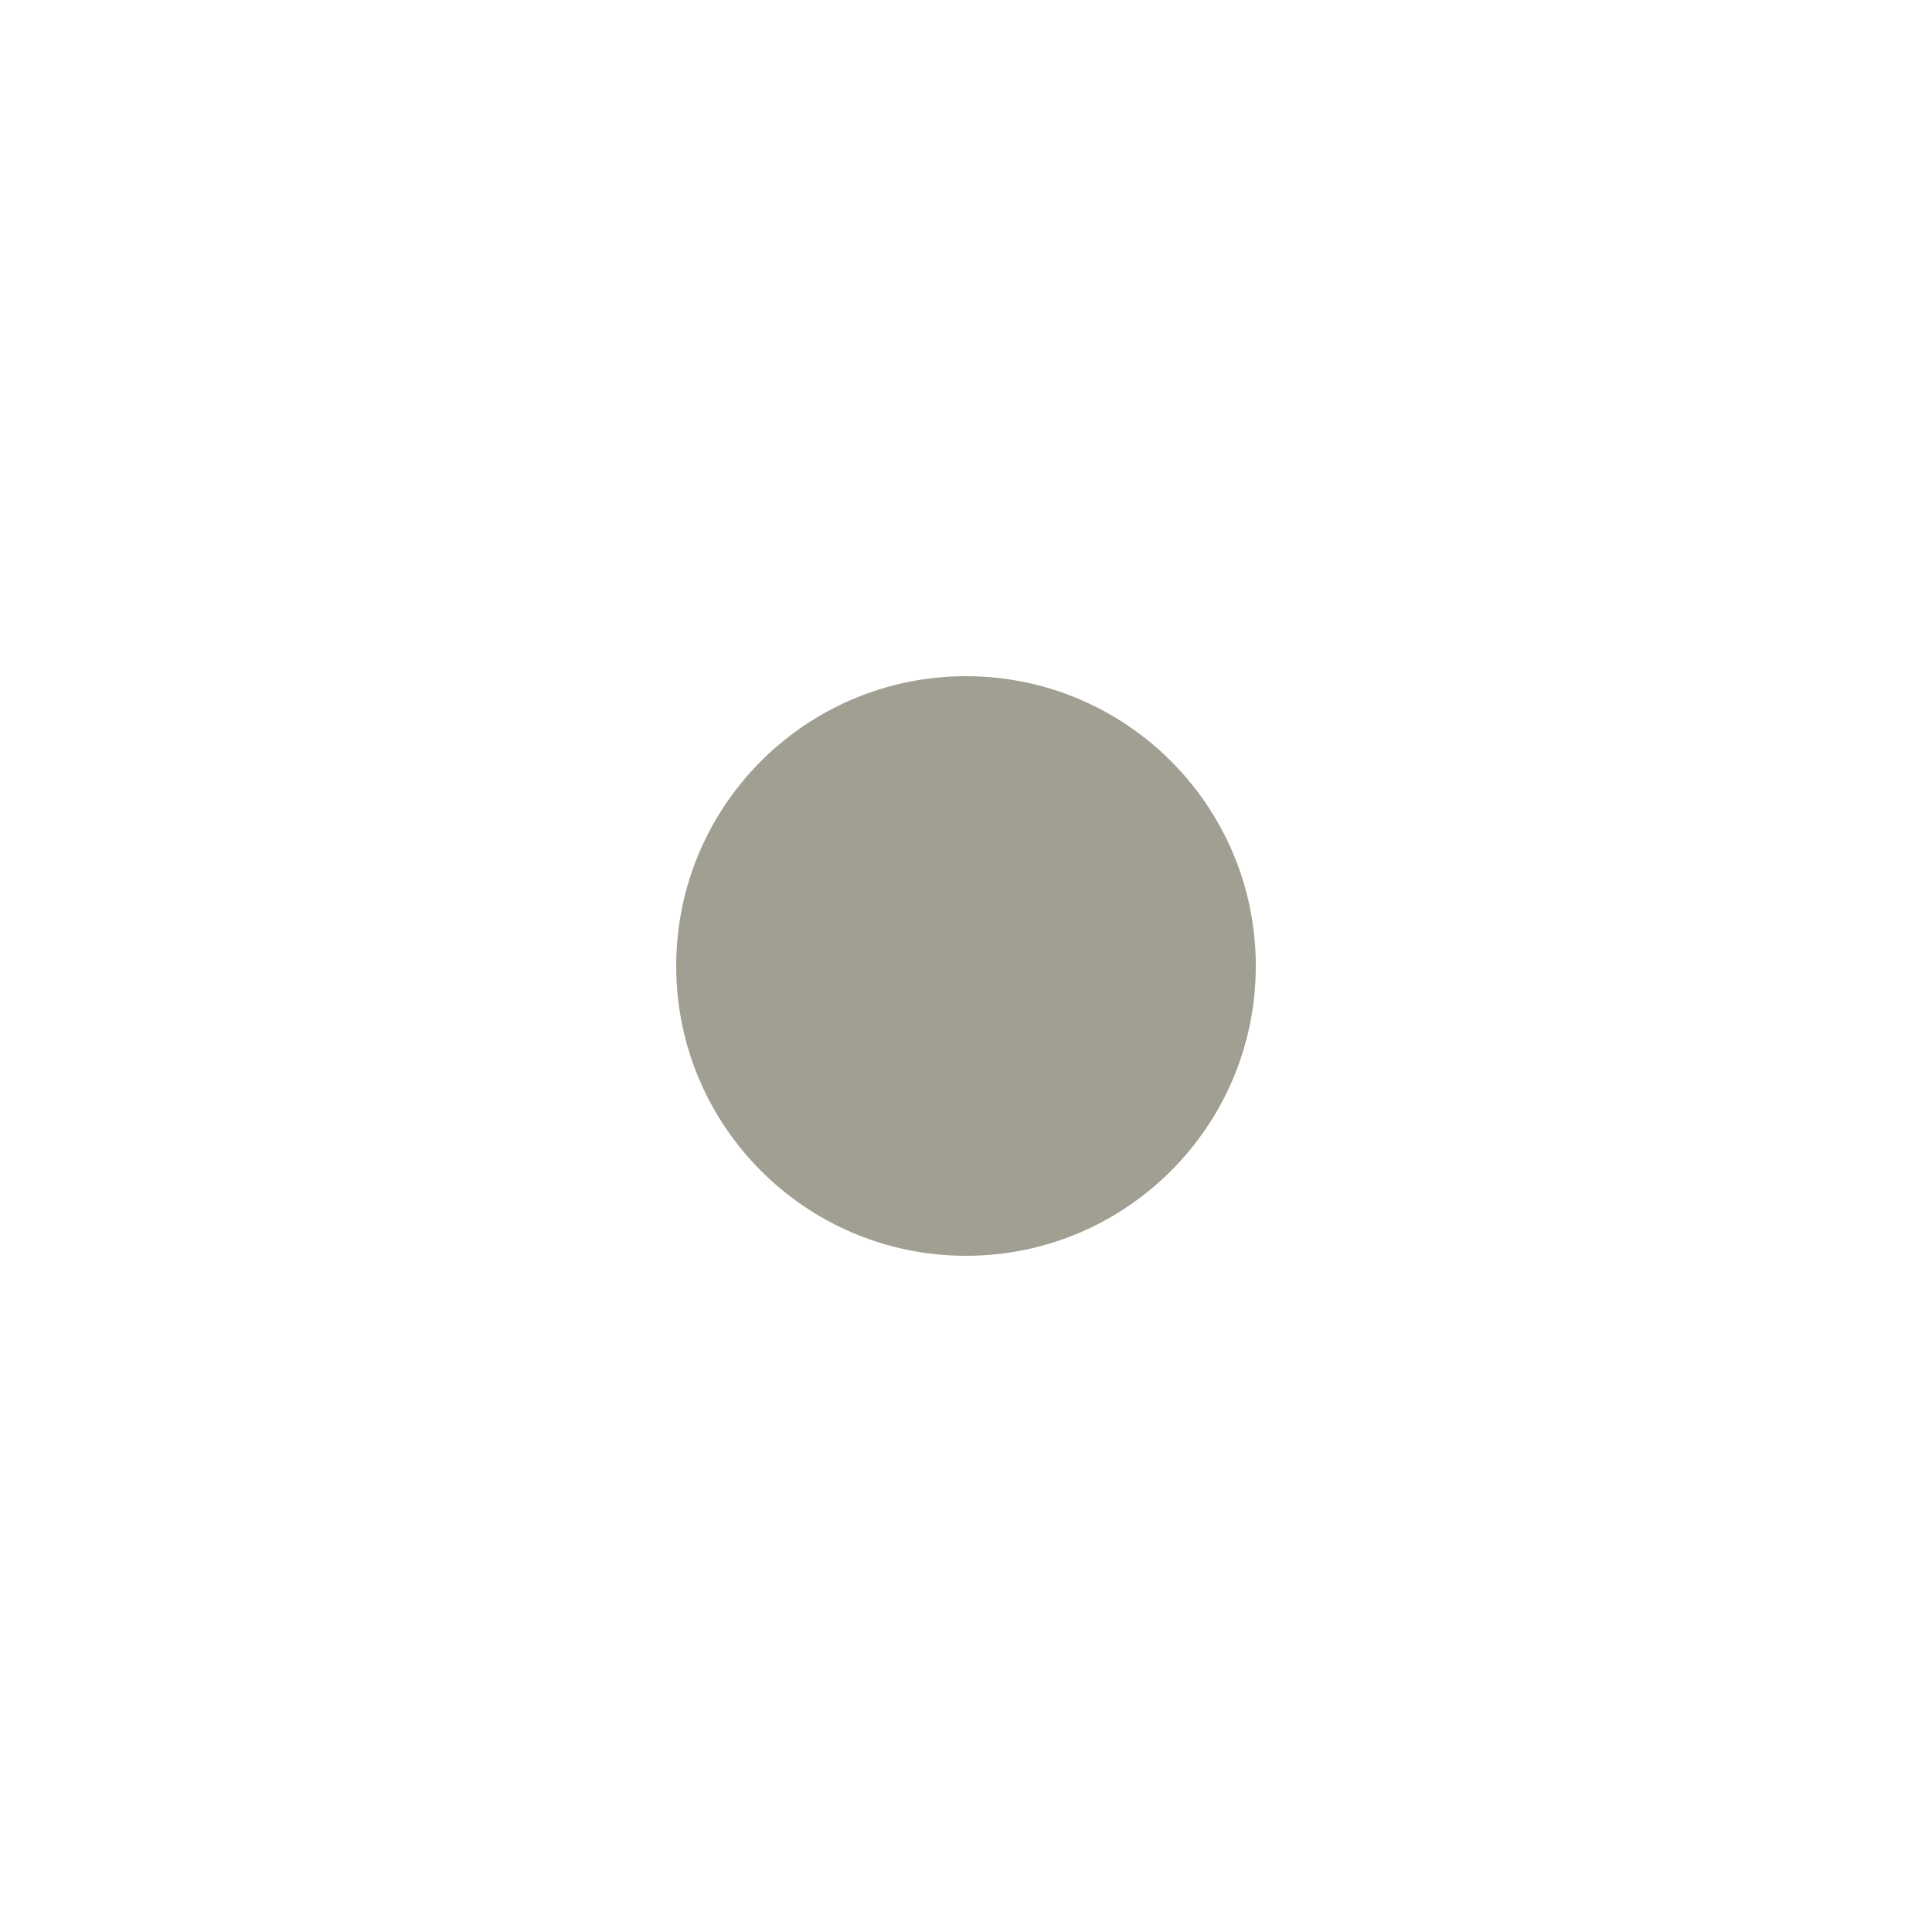
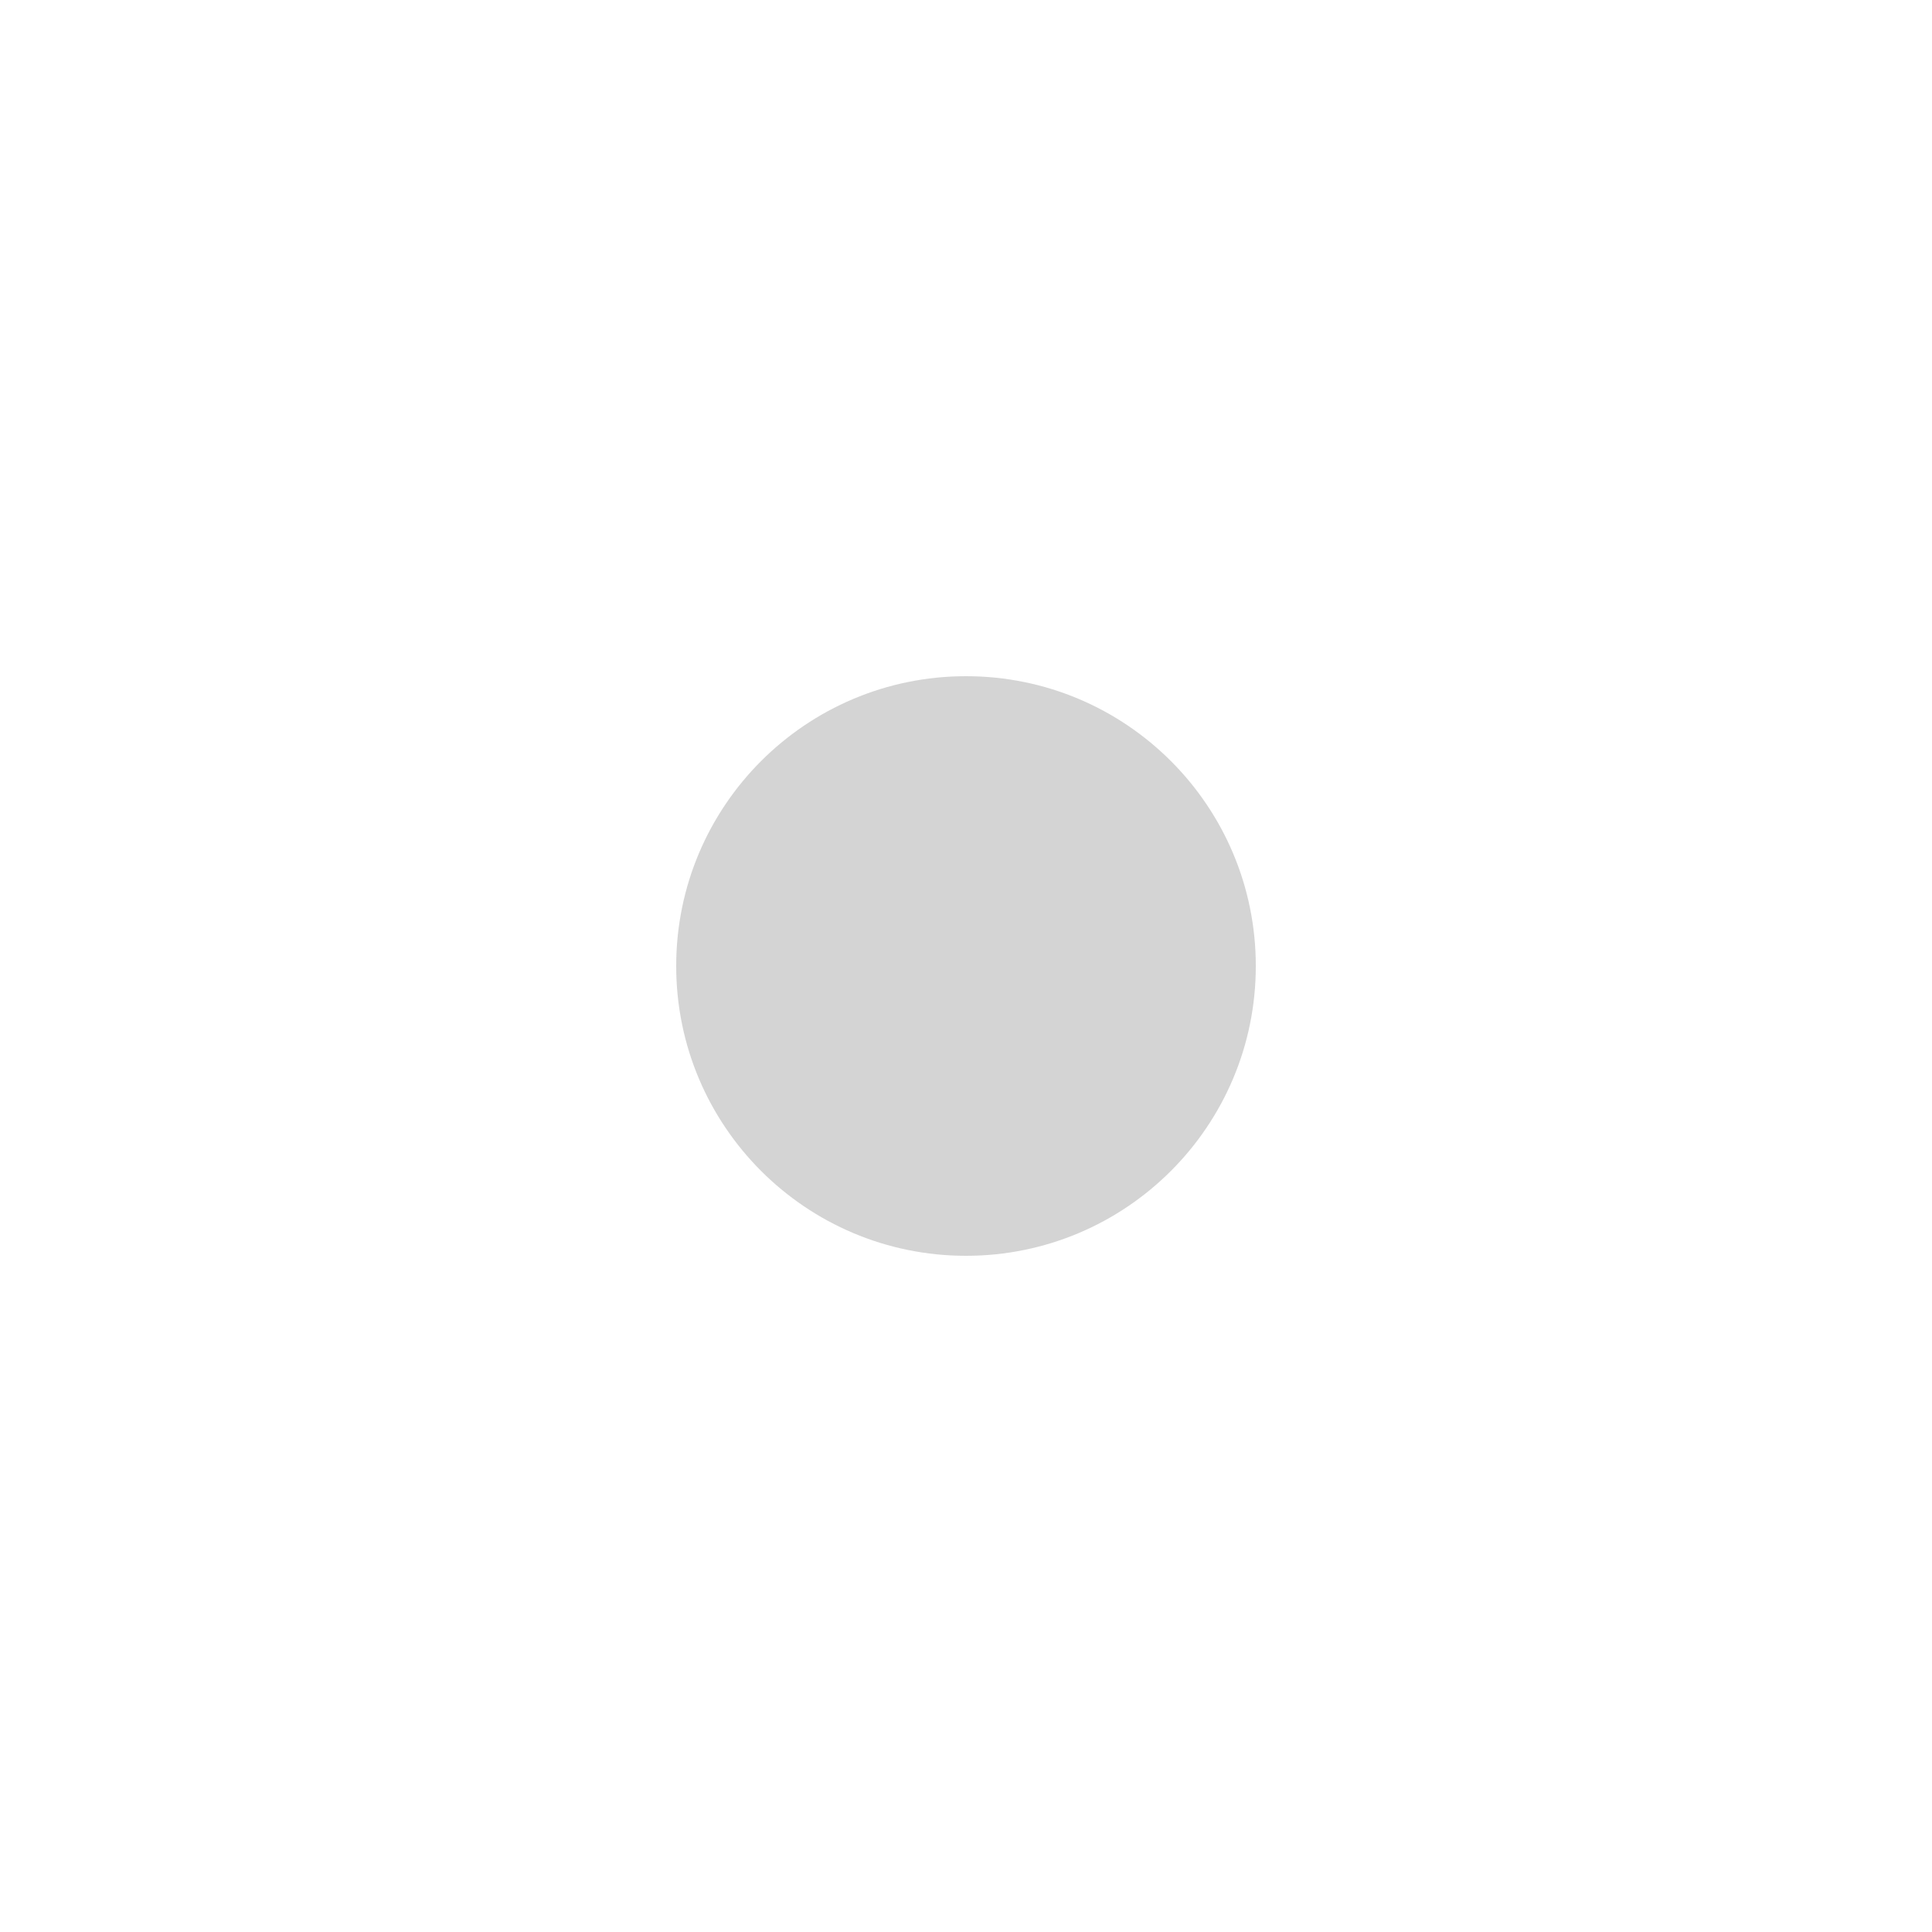
<svg xmlns="http://www.w3.org/2000/svg" width="20" height="20" viewBox="0 0 20 20" fill="none">
-   <path d="M13 10C13 11.657 11.657 13 10 13C8.343 13 7 11.657 7 10C7 8.343 8.343 7 10 7C11.657 7 13 8.343 13 10Z" fill="#a09f92" />
+   <path d="M13 10C13 11.657 11.657 13 10 13C8.343 13 7 11.657 7 10C7 8.343 8.343 7 10 7C11.657 7 13 8.343 13 10Z" fill="#D4D4D4" />
</svg>
